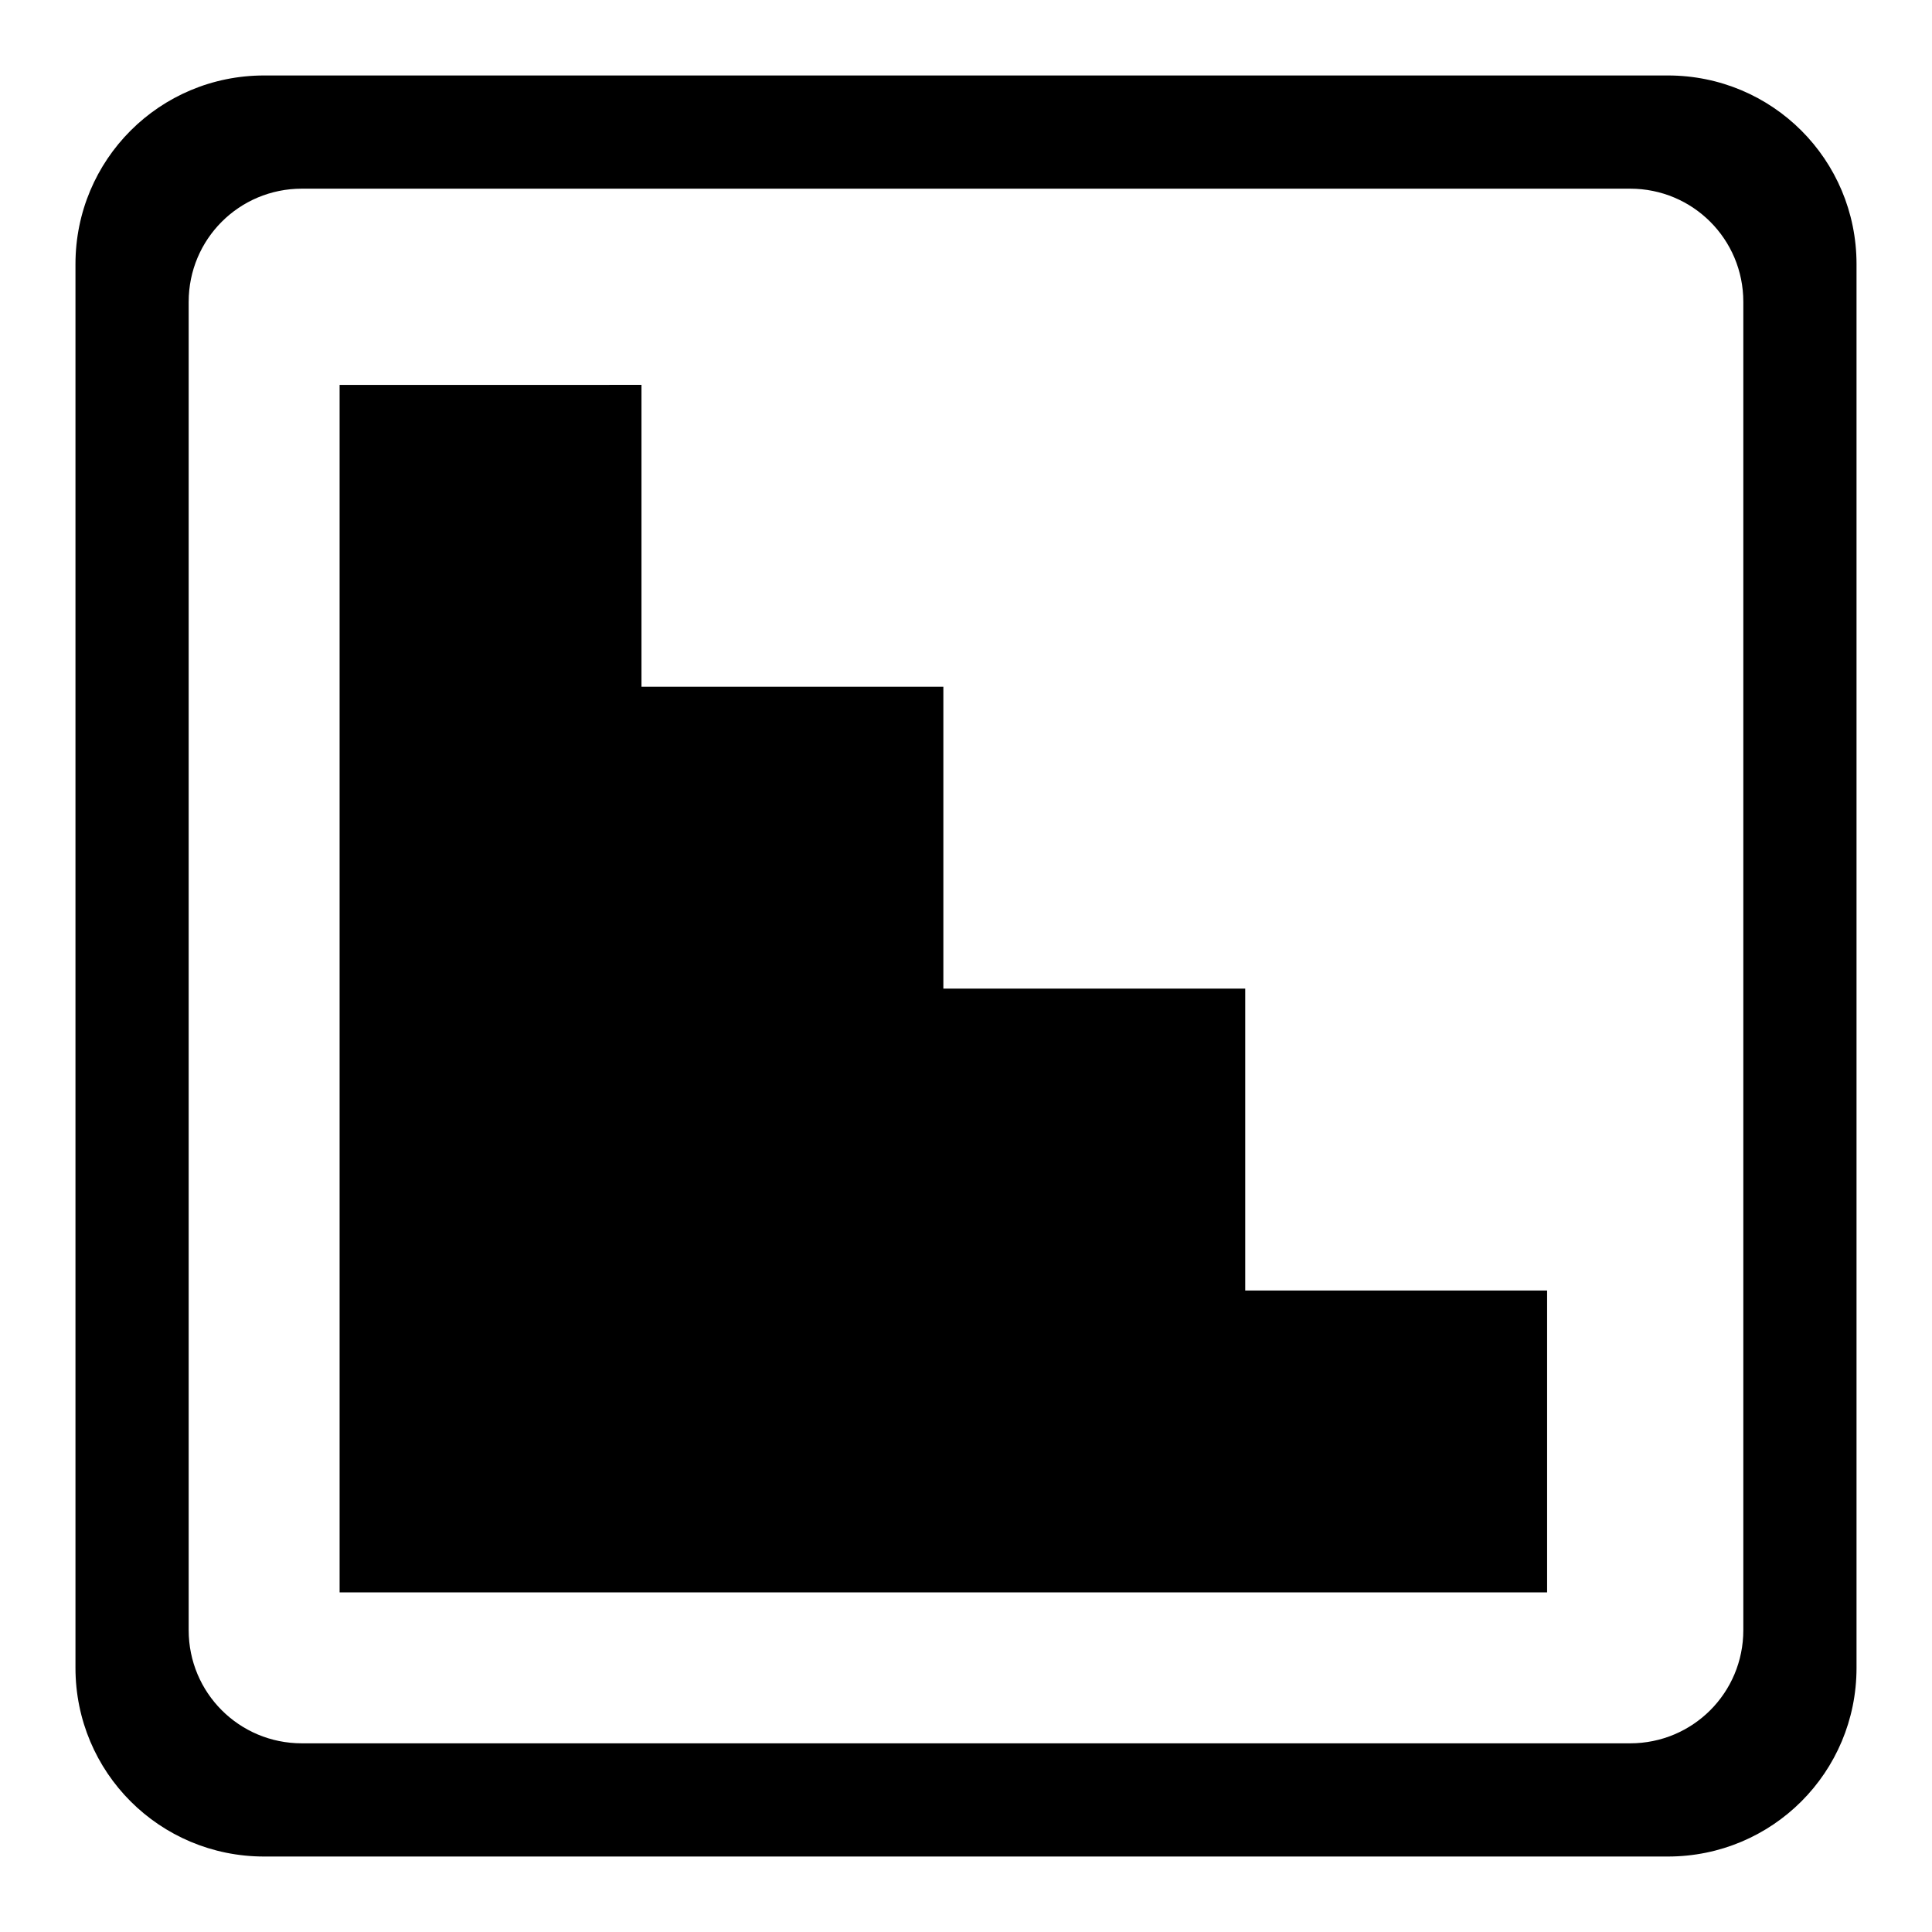
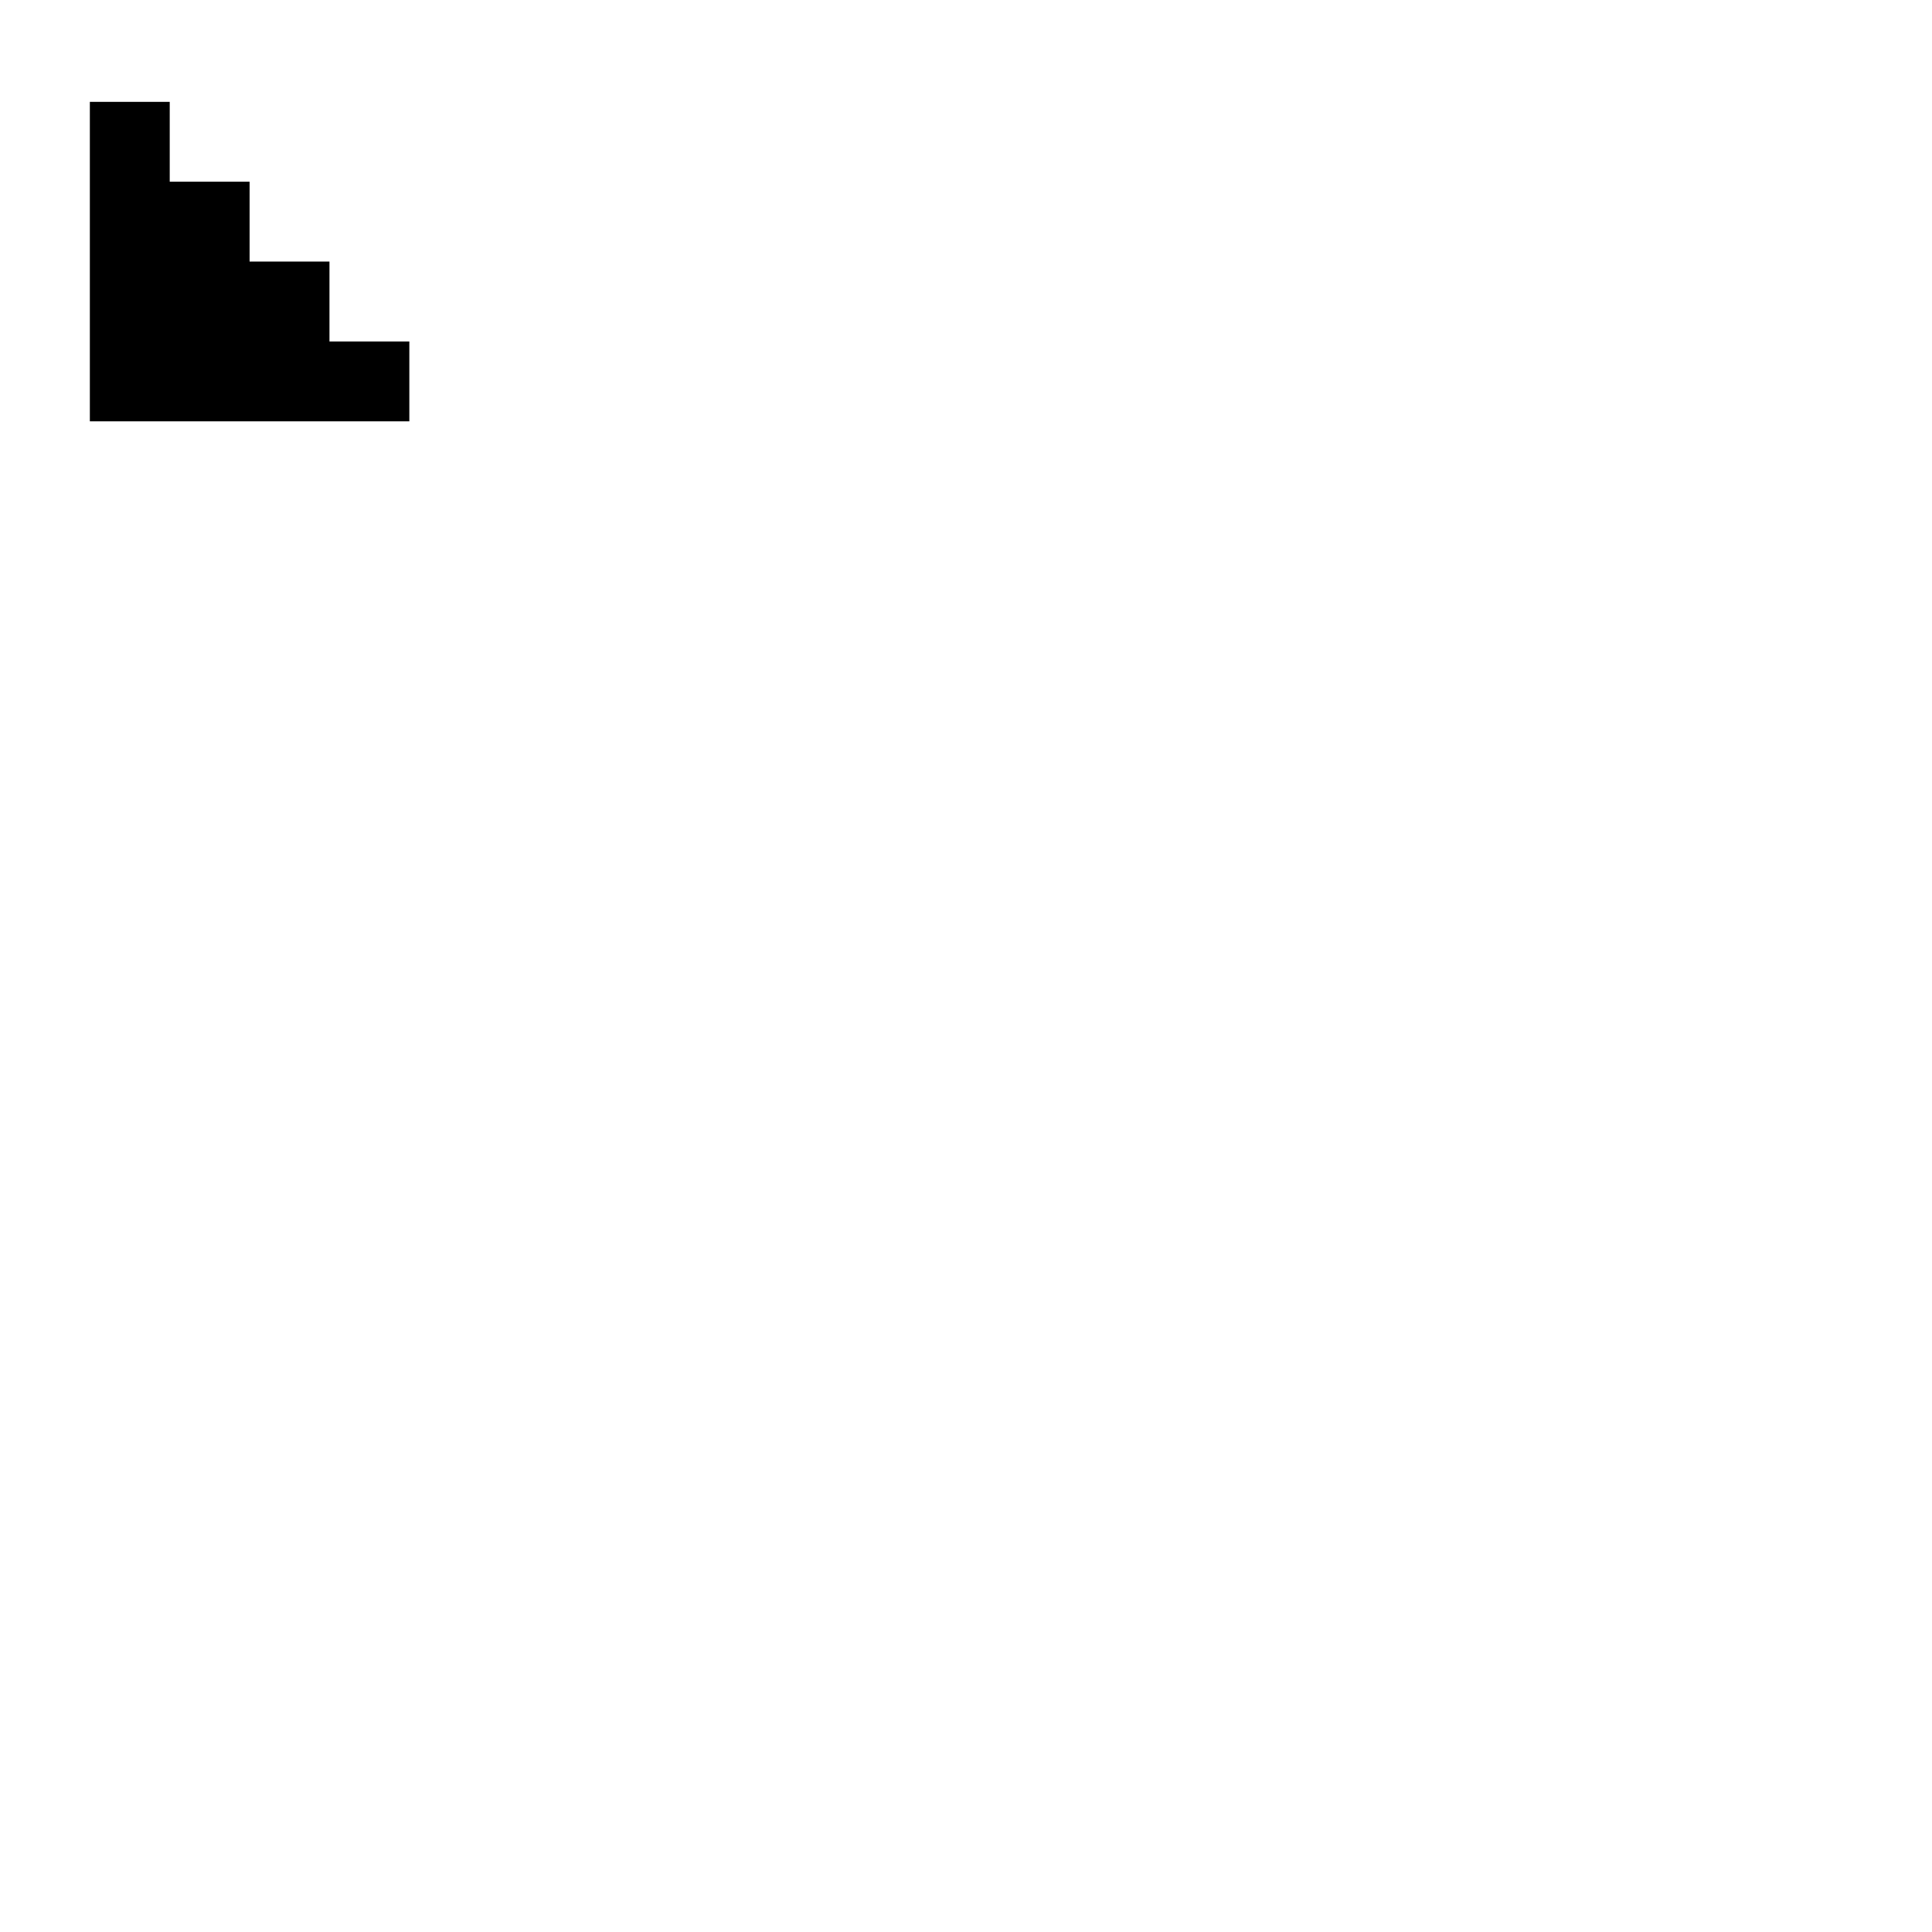
- <svg xmlns="http://www.w3.org/2000/svg" width="512" height="512" viewBox="0 0 135.467 135.467" version="1.1" id="svg24">
-   <defs id="defs18" />
+ <svg xmlns="http://www.w3.org/2000/svg" width="512" height="512" version="1.1">
  <g id="layer1" transform="translate(0,-161.5333)">
-     <path style="fill:#000000;fill-opacity:1;stroke-width:1" d="M 70 20 C 42.3 20 20 42.3 20 70 L 20 442 C 20 469.7 42.3 492 70 492 L 442 492 C 469.7 492 492 469.7 492 442 L 492 70 C 492 42.3 469.7 20 442 20 L 70 20 z M 80 50 L 432 50 C 448.62 50 462 63.38 462 80 L 462 432 C 462 448.62 448.62 462 432 462 L 80 462 C 63.38 462 50 448.62 50 432 L 50 80 C 50 63.38 63.38 50 80 50 z " transform="matrix(0.2645833,0,0,0.2645833,0,161.5333)" id="rect4629" />
-     <flowRoot xml:space="preserve" id="flowRoot4660" style="line-height:1.25;fill:#040000;fill-opacity:1;-inkscape-font-specification:'PT Sans Caption Bold';font-family:'PT Sans Caption';font-weight:bold;font-style:normal;font-stretch:normal;font-variant:normal;font-size:72px;">
-       <flowRegion id="flowRegion4662" style="font-size:72px;">
-         <rect id="rect4664" width="463" height="314" x="-565" y="118" style="font-size:72px;" />
-       </flowRegion>
-       <flowPara id="flowPara4666" />
-     </flowRoot>
-     <flowRoot xml:space="preserve" id="flowRoot4692" style="line-height:1.25;fill:#040000;fill-opacity:1;-inkscape-font-specification:'PT Sans Caption Bold';font-family:'PT Sans Caption';font-weight:bold;font-style:normal;font-stretch:normal;font-variant:normal;font-size:72px">
-       <flowRegion id="flowRegion4694">
-         <rect id="rect4696" width="122" height="87" x="-768" y="93" />
-       </flowRegion>
-       <flowPara id="flowPara4698" />
-     </flowRoot>
-     <flowRoot xml:space="preserve" id="flowRoot4716" style="line-height:1em;fill:#040000;fill-opacity:1;-inkscape-font-specification:'PT Sans Caption Bold';font-family:'PT Sans Caption';font-weight:bold;font-style:normal;font-stretch:normal;font-variant:normal;font-size:144px">
-       <flowRegion id="flowRegion4718">
-         <rect id="rect4720" width="274" height="332" x="-544" y="160" />
-       </flowRegion>
-       <flowPara id="flowPara4722" />
-     </flowRoot>
    <path style="fill:#000000;fill-opacity:1;stroke-width:0.265" d="m 23.812,188.521 c 0,28.222 0,56.444 0,84.667 28.222,0 56.444,0 84.667,0 V 252.021 H 87.312 V 230.854 H 66.146 V 209.687 H 44.979 v -21.167 z" id="rect865" />
  </g>
</svg>
